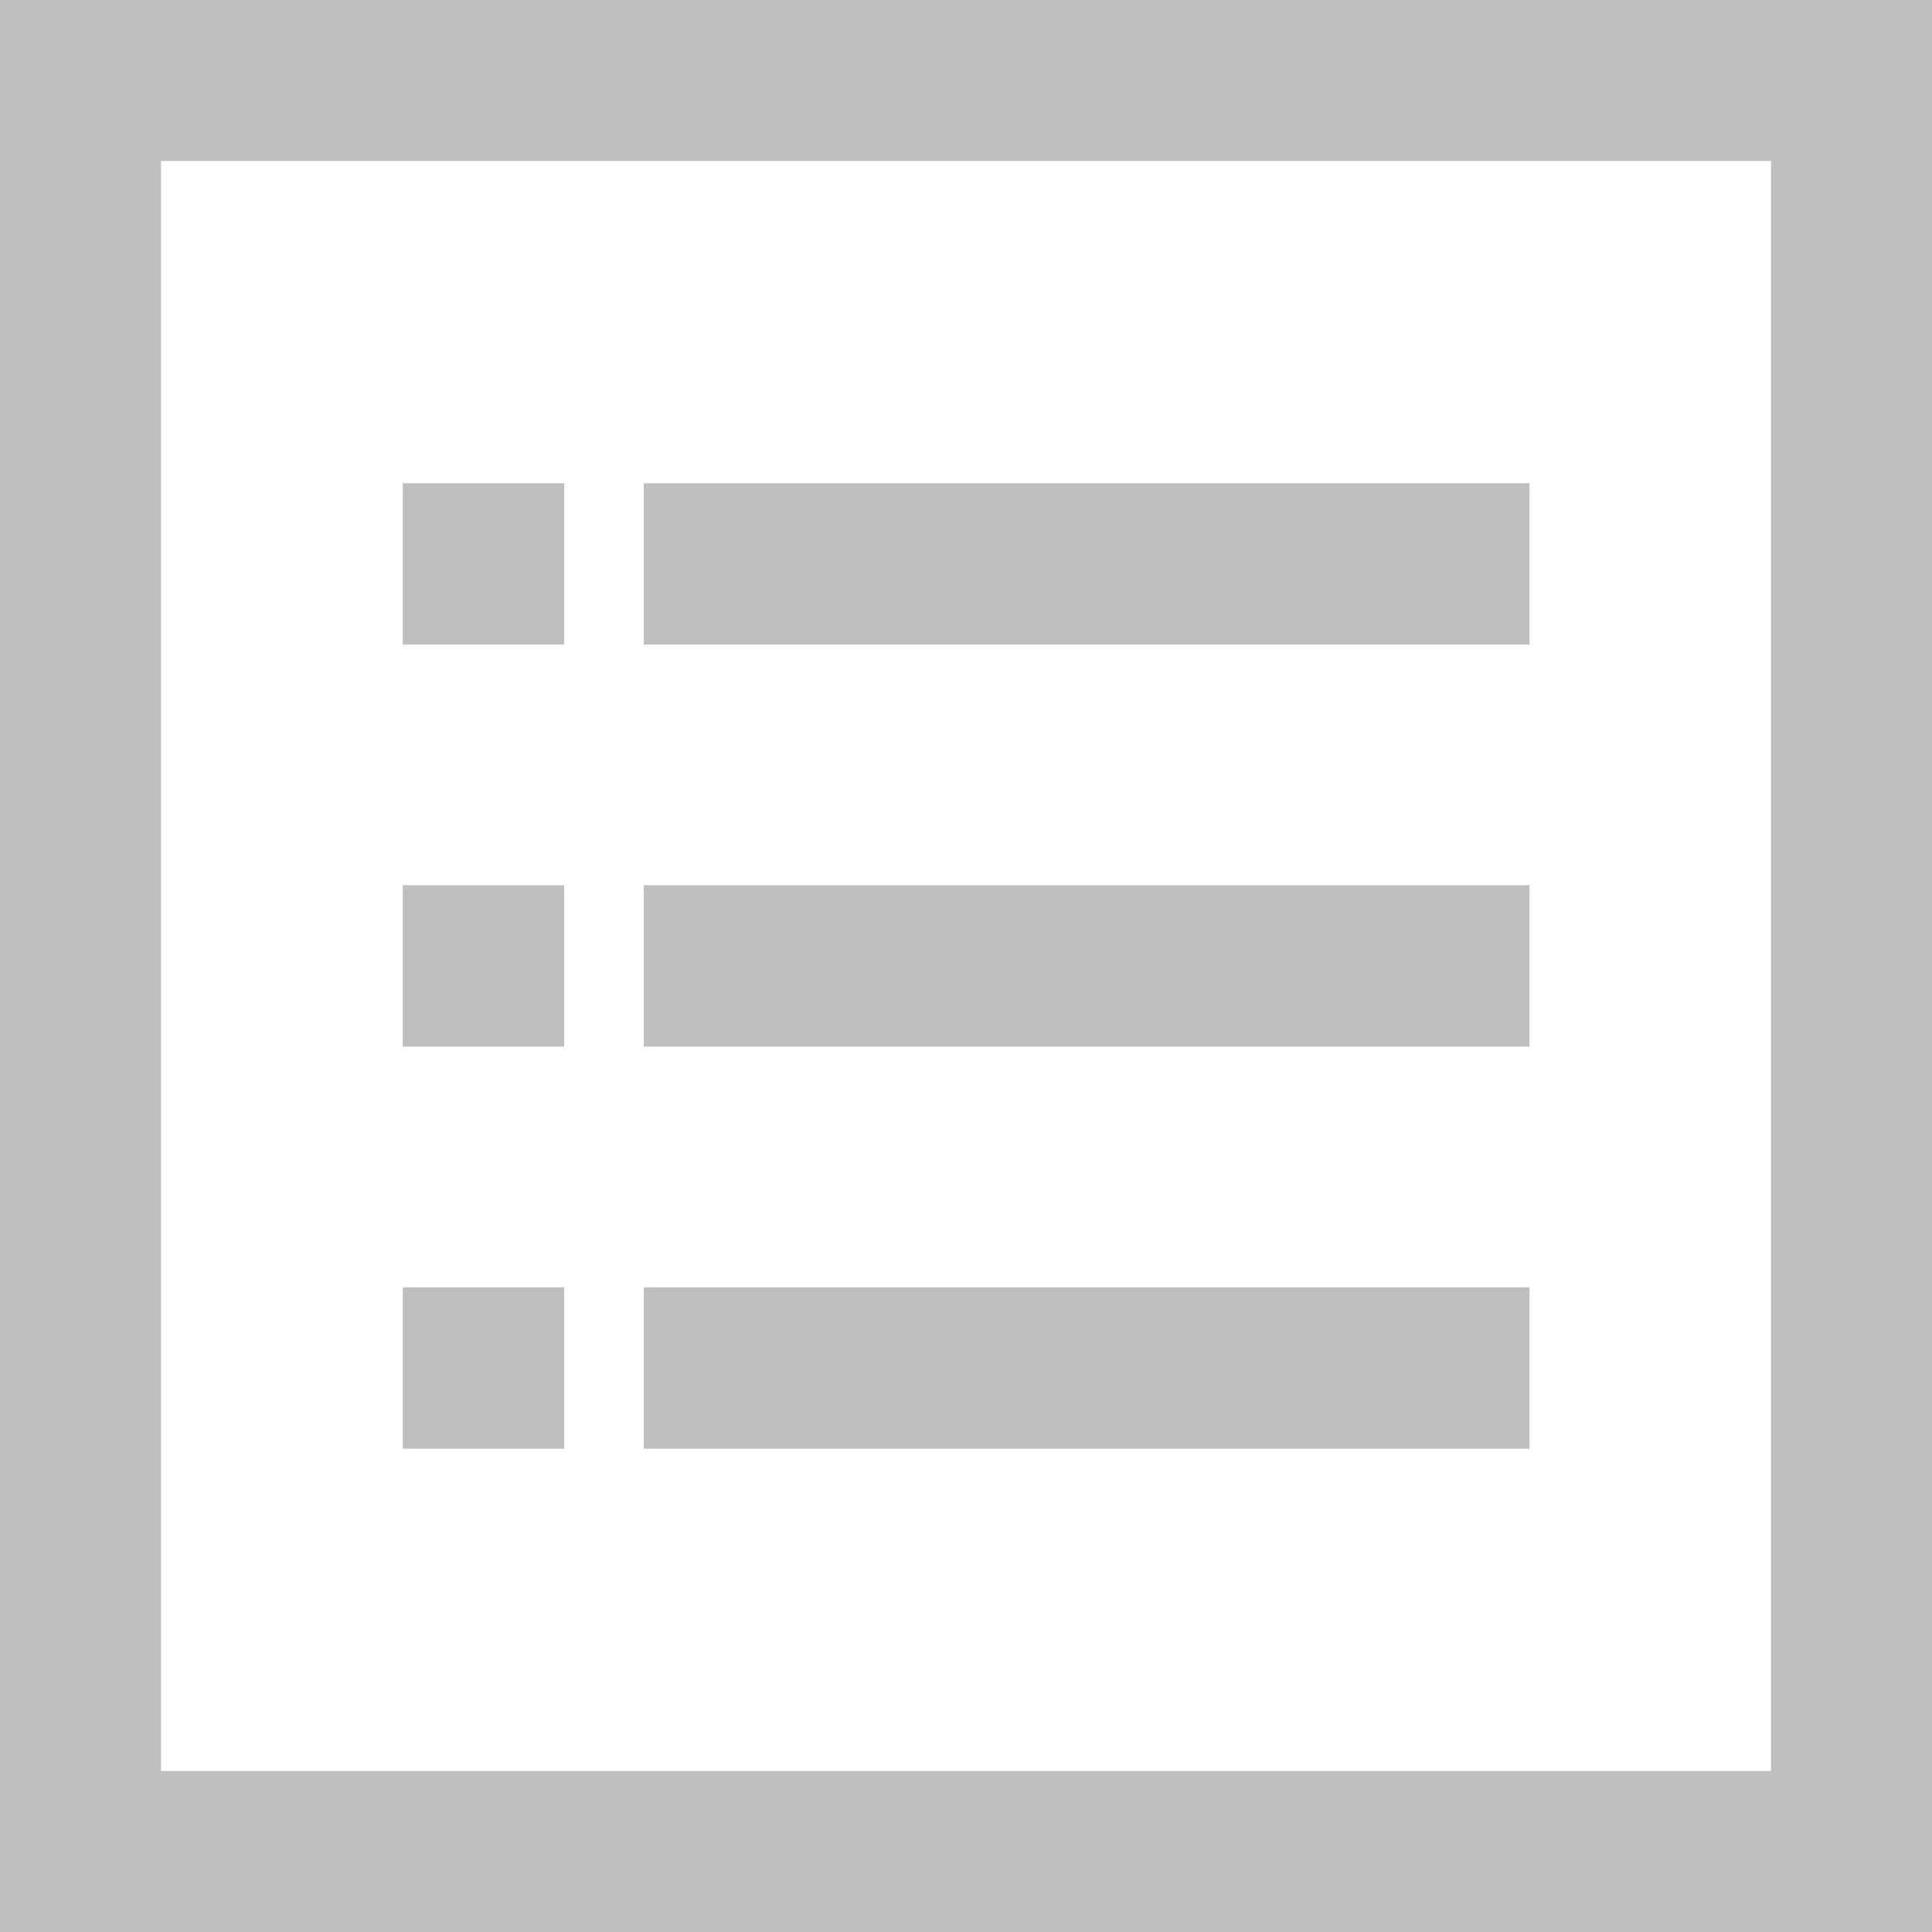
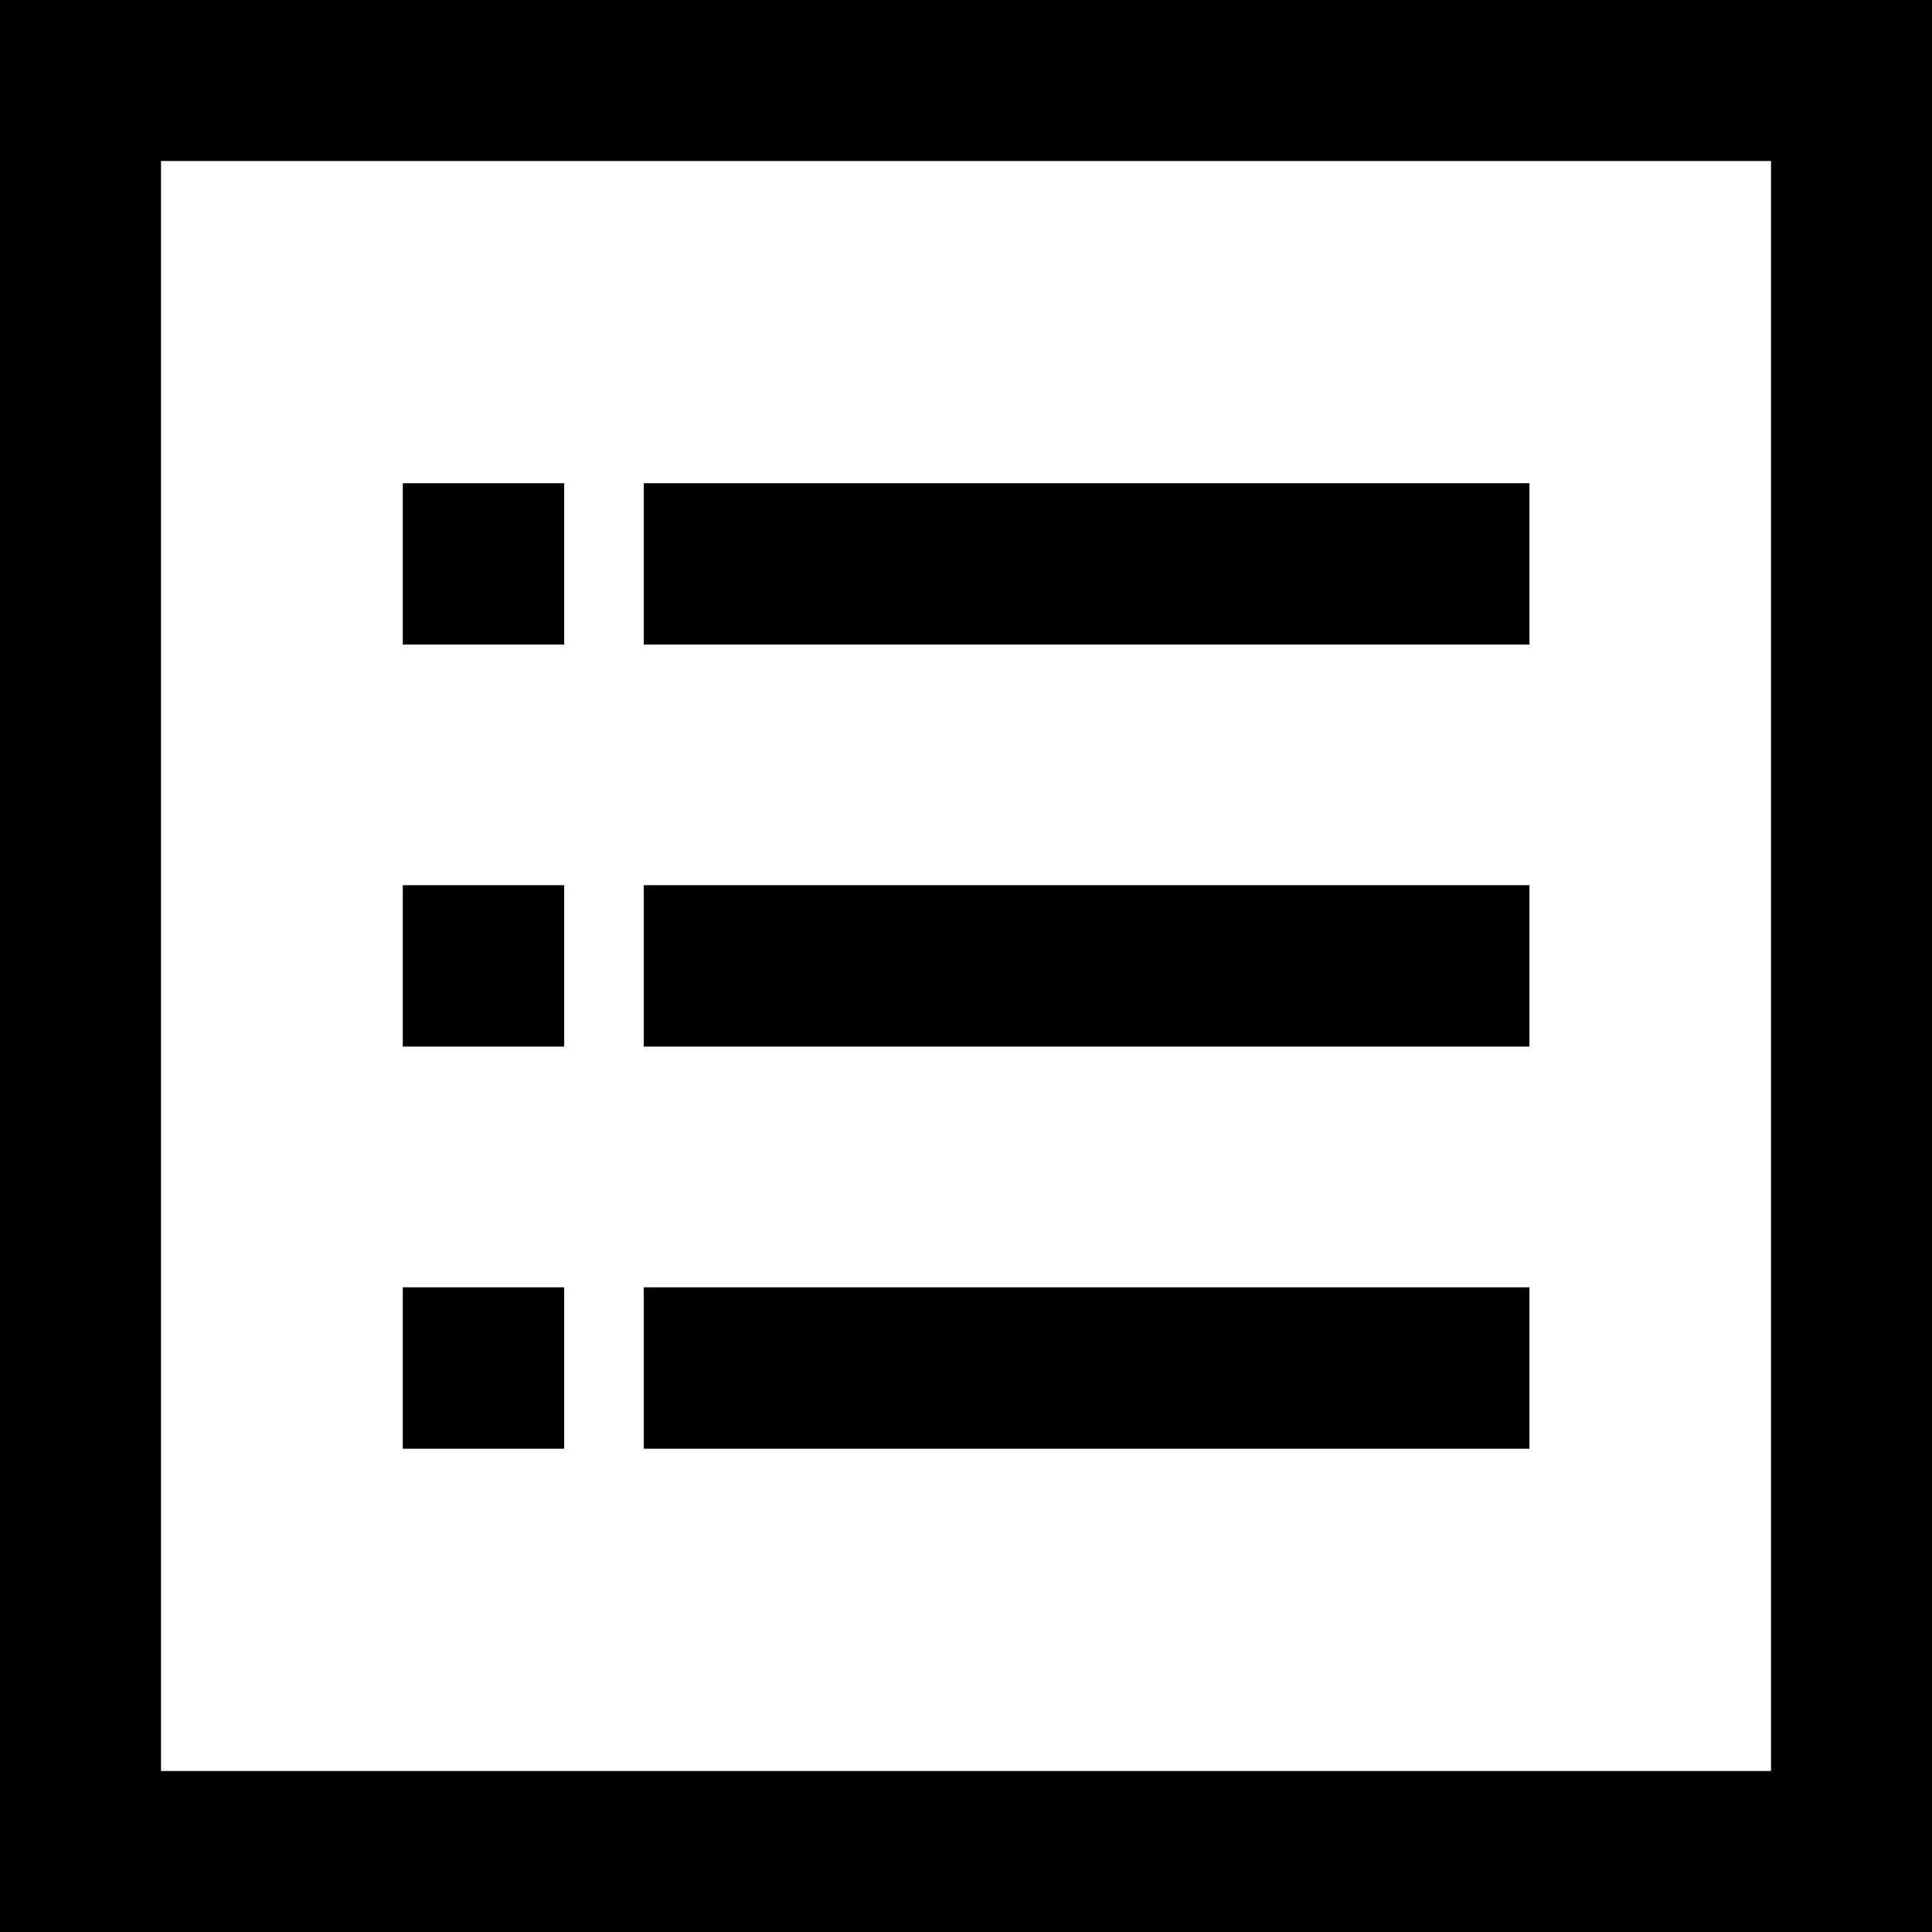
<svg xmlns="http://www.w3.org/2000/svg" t="1652924349425" class="icon" viewBox="0 0 1024 1024" version="1.1" p-id="2715" width="200" height="200">
  <defs>
    <style type="text/css" />
  </defs>
-   <path d="M938.667 85.333v853.333H85.333V85.333h853.333m85.333-85.333H0v1024h1024z" p-id="2716" fill="#bfbfbf" />
-   <path d="M213.483 256.107h85.547v85.547h-85.547z" p-id="2717" fill="#bfbfbf" />
-   <path d="M341.205 256.107h469.44v85.547H341.205z" p-id="2718" fill="#bfbfbf" />
-   <path d="M213.483 469.163h85.547v85.547h-85.547z" p-id="2719" fill="#bfbfbf" />
-   <path d="M341.205 469.163h469.44v85.547H341.205z" p-id="2720" fill="#bfbfbf" />
-   <path d="M213.483 682.304h85.547v85.547h-85.547z" p-id="2721" fill="#bfbfbf" />
-   <path d="M341.205 682.304h469.44v85.547H341.205z" p-id="2722" fill="#bfbfbf" />
+   <path d="M938.667 85.333v853.333H85.333V85.333h853.333m85.333-85.333H0v1024h1024z" p-id="2716" />
+   <path d="M213.483 256.107h85.547v85.547h-85.547z" p-id="2717" />
+   <path d="M341.205 256.107h469.44v85.547H341.205z" p-id="2718" />
+   <path d="M213.483 469.163h85.547v85.547h-85.547z" p-id="2719" />
+   <path d="M341.205 469.163h469.44v85.547H341.205z" p-id="2720" />
+   <path d="M213.483 682.304h85.547v85.547h-85.547z" p-id="2721" />
+   <path d="M341.205 682.304h469.44v85.547H341.205z" p-id="2722" />
</svg>
